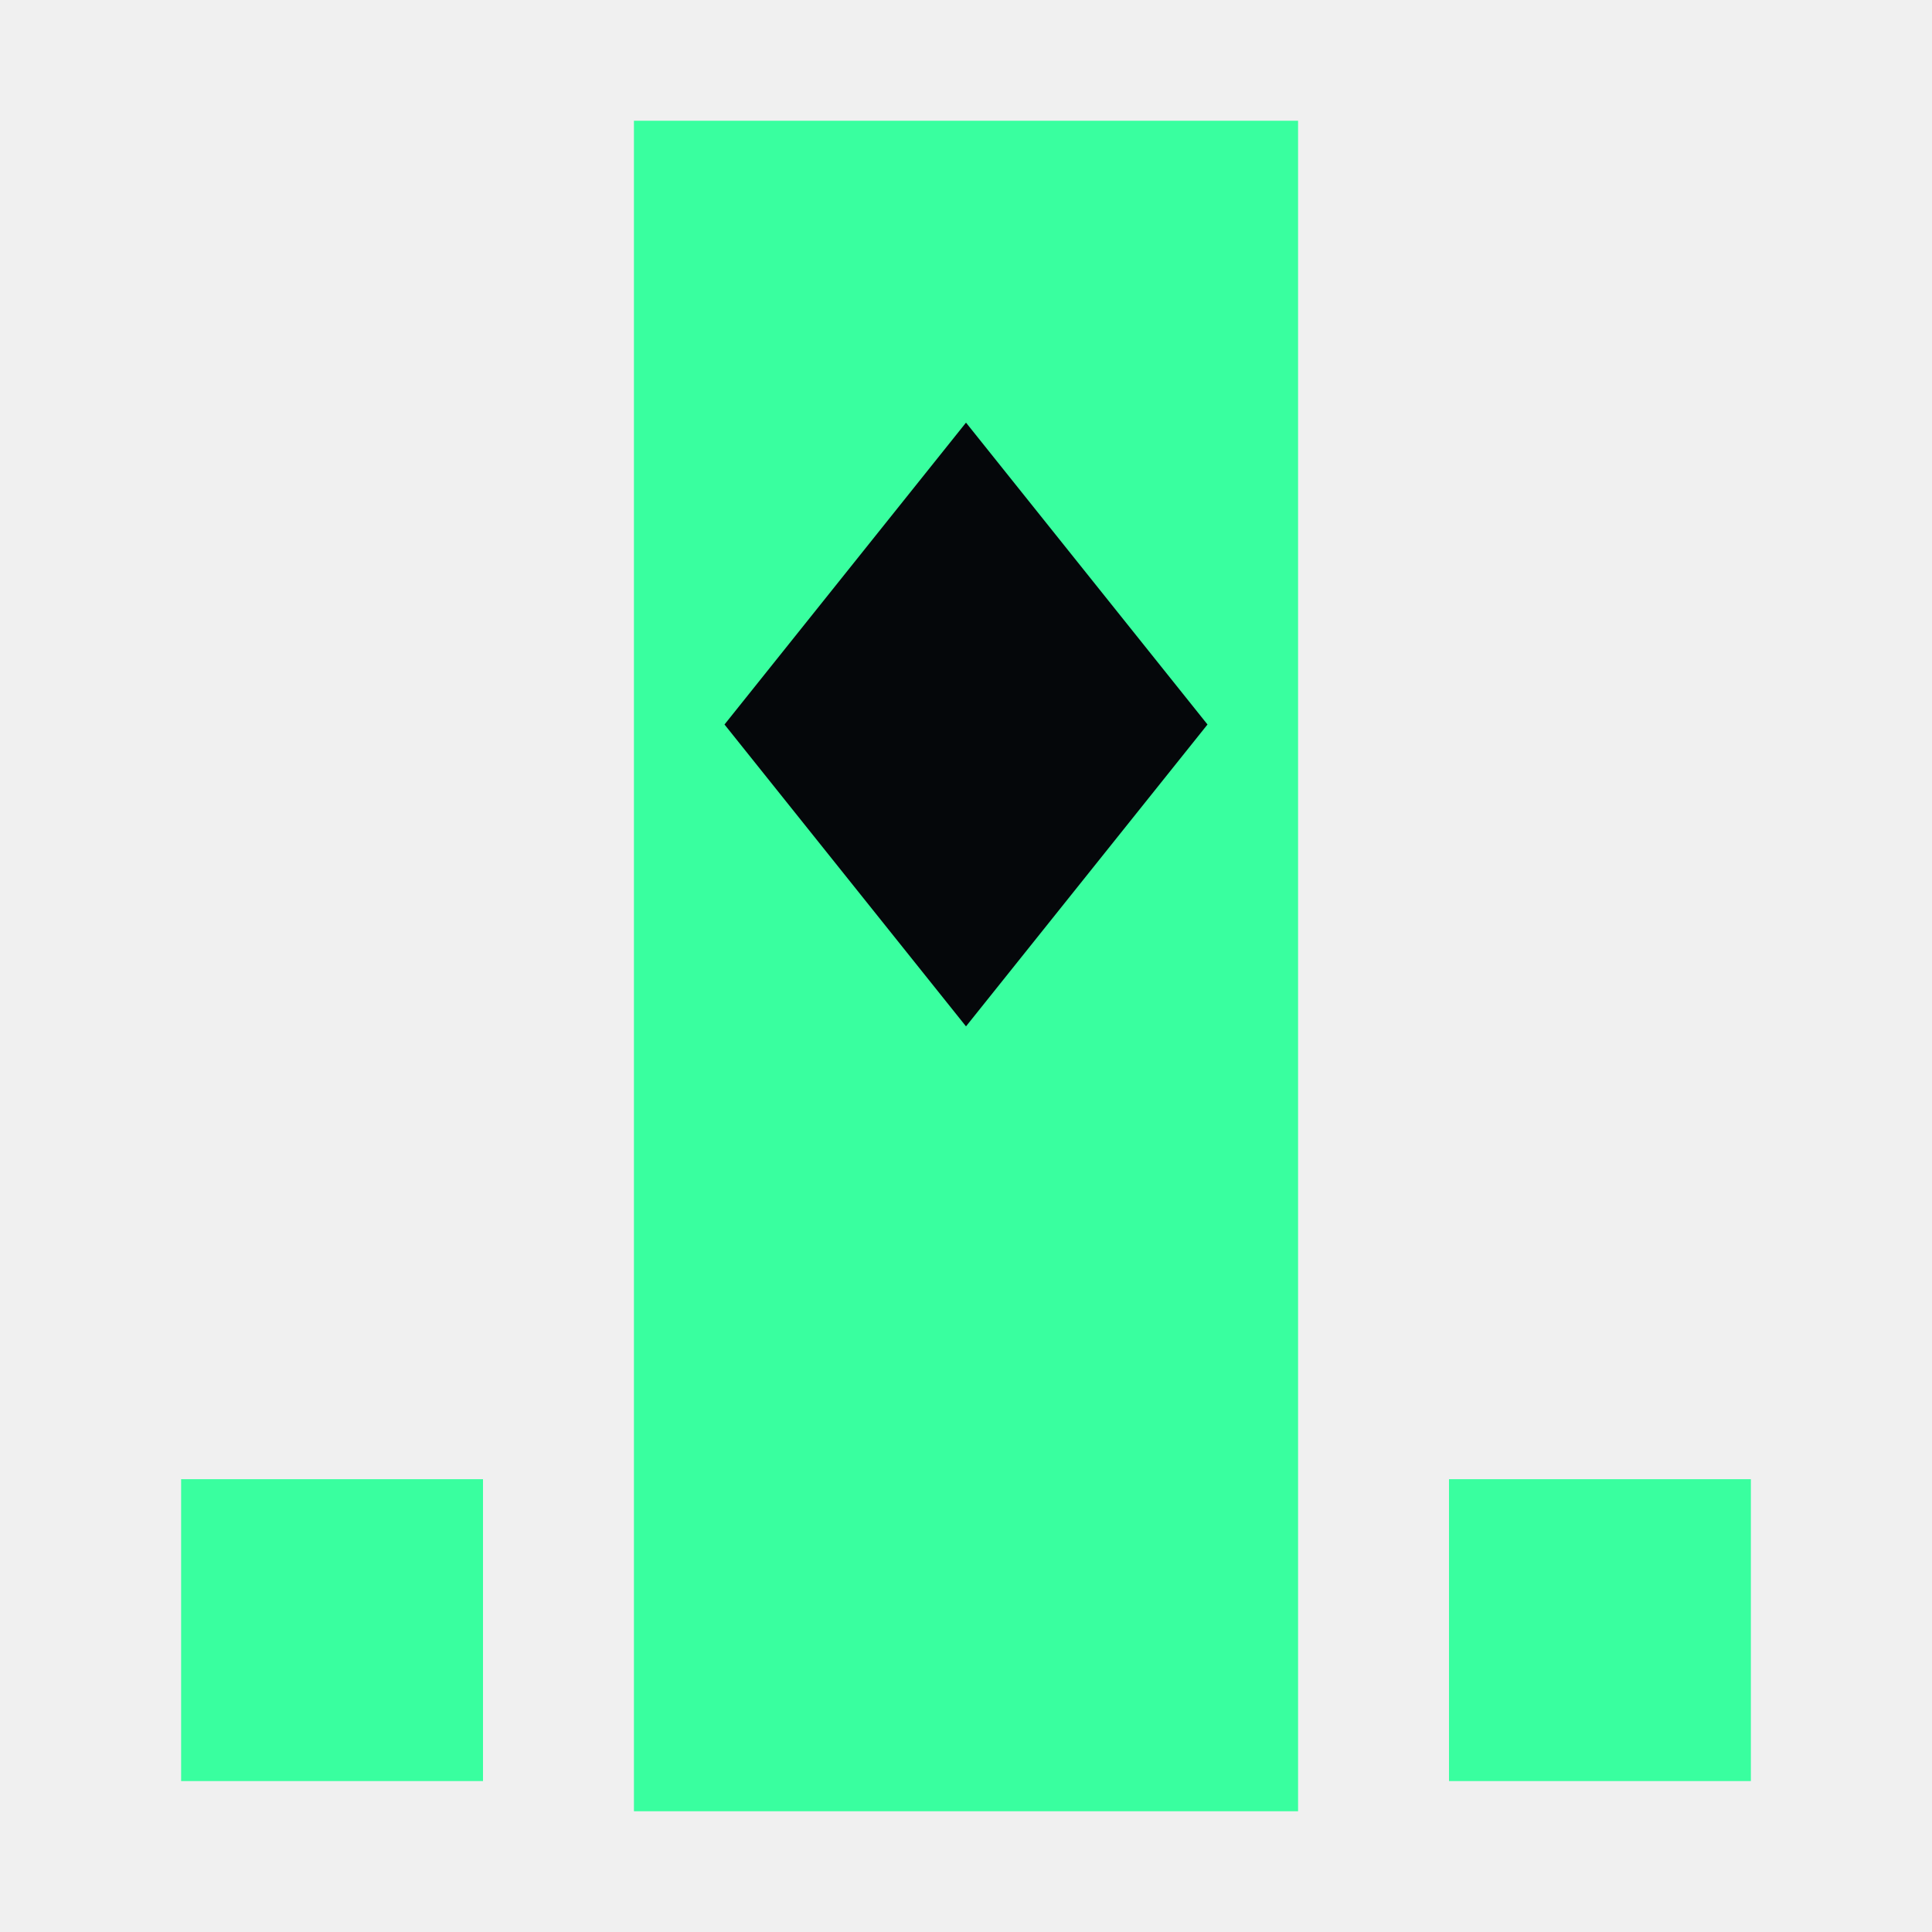
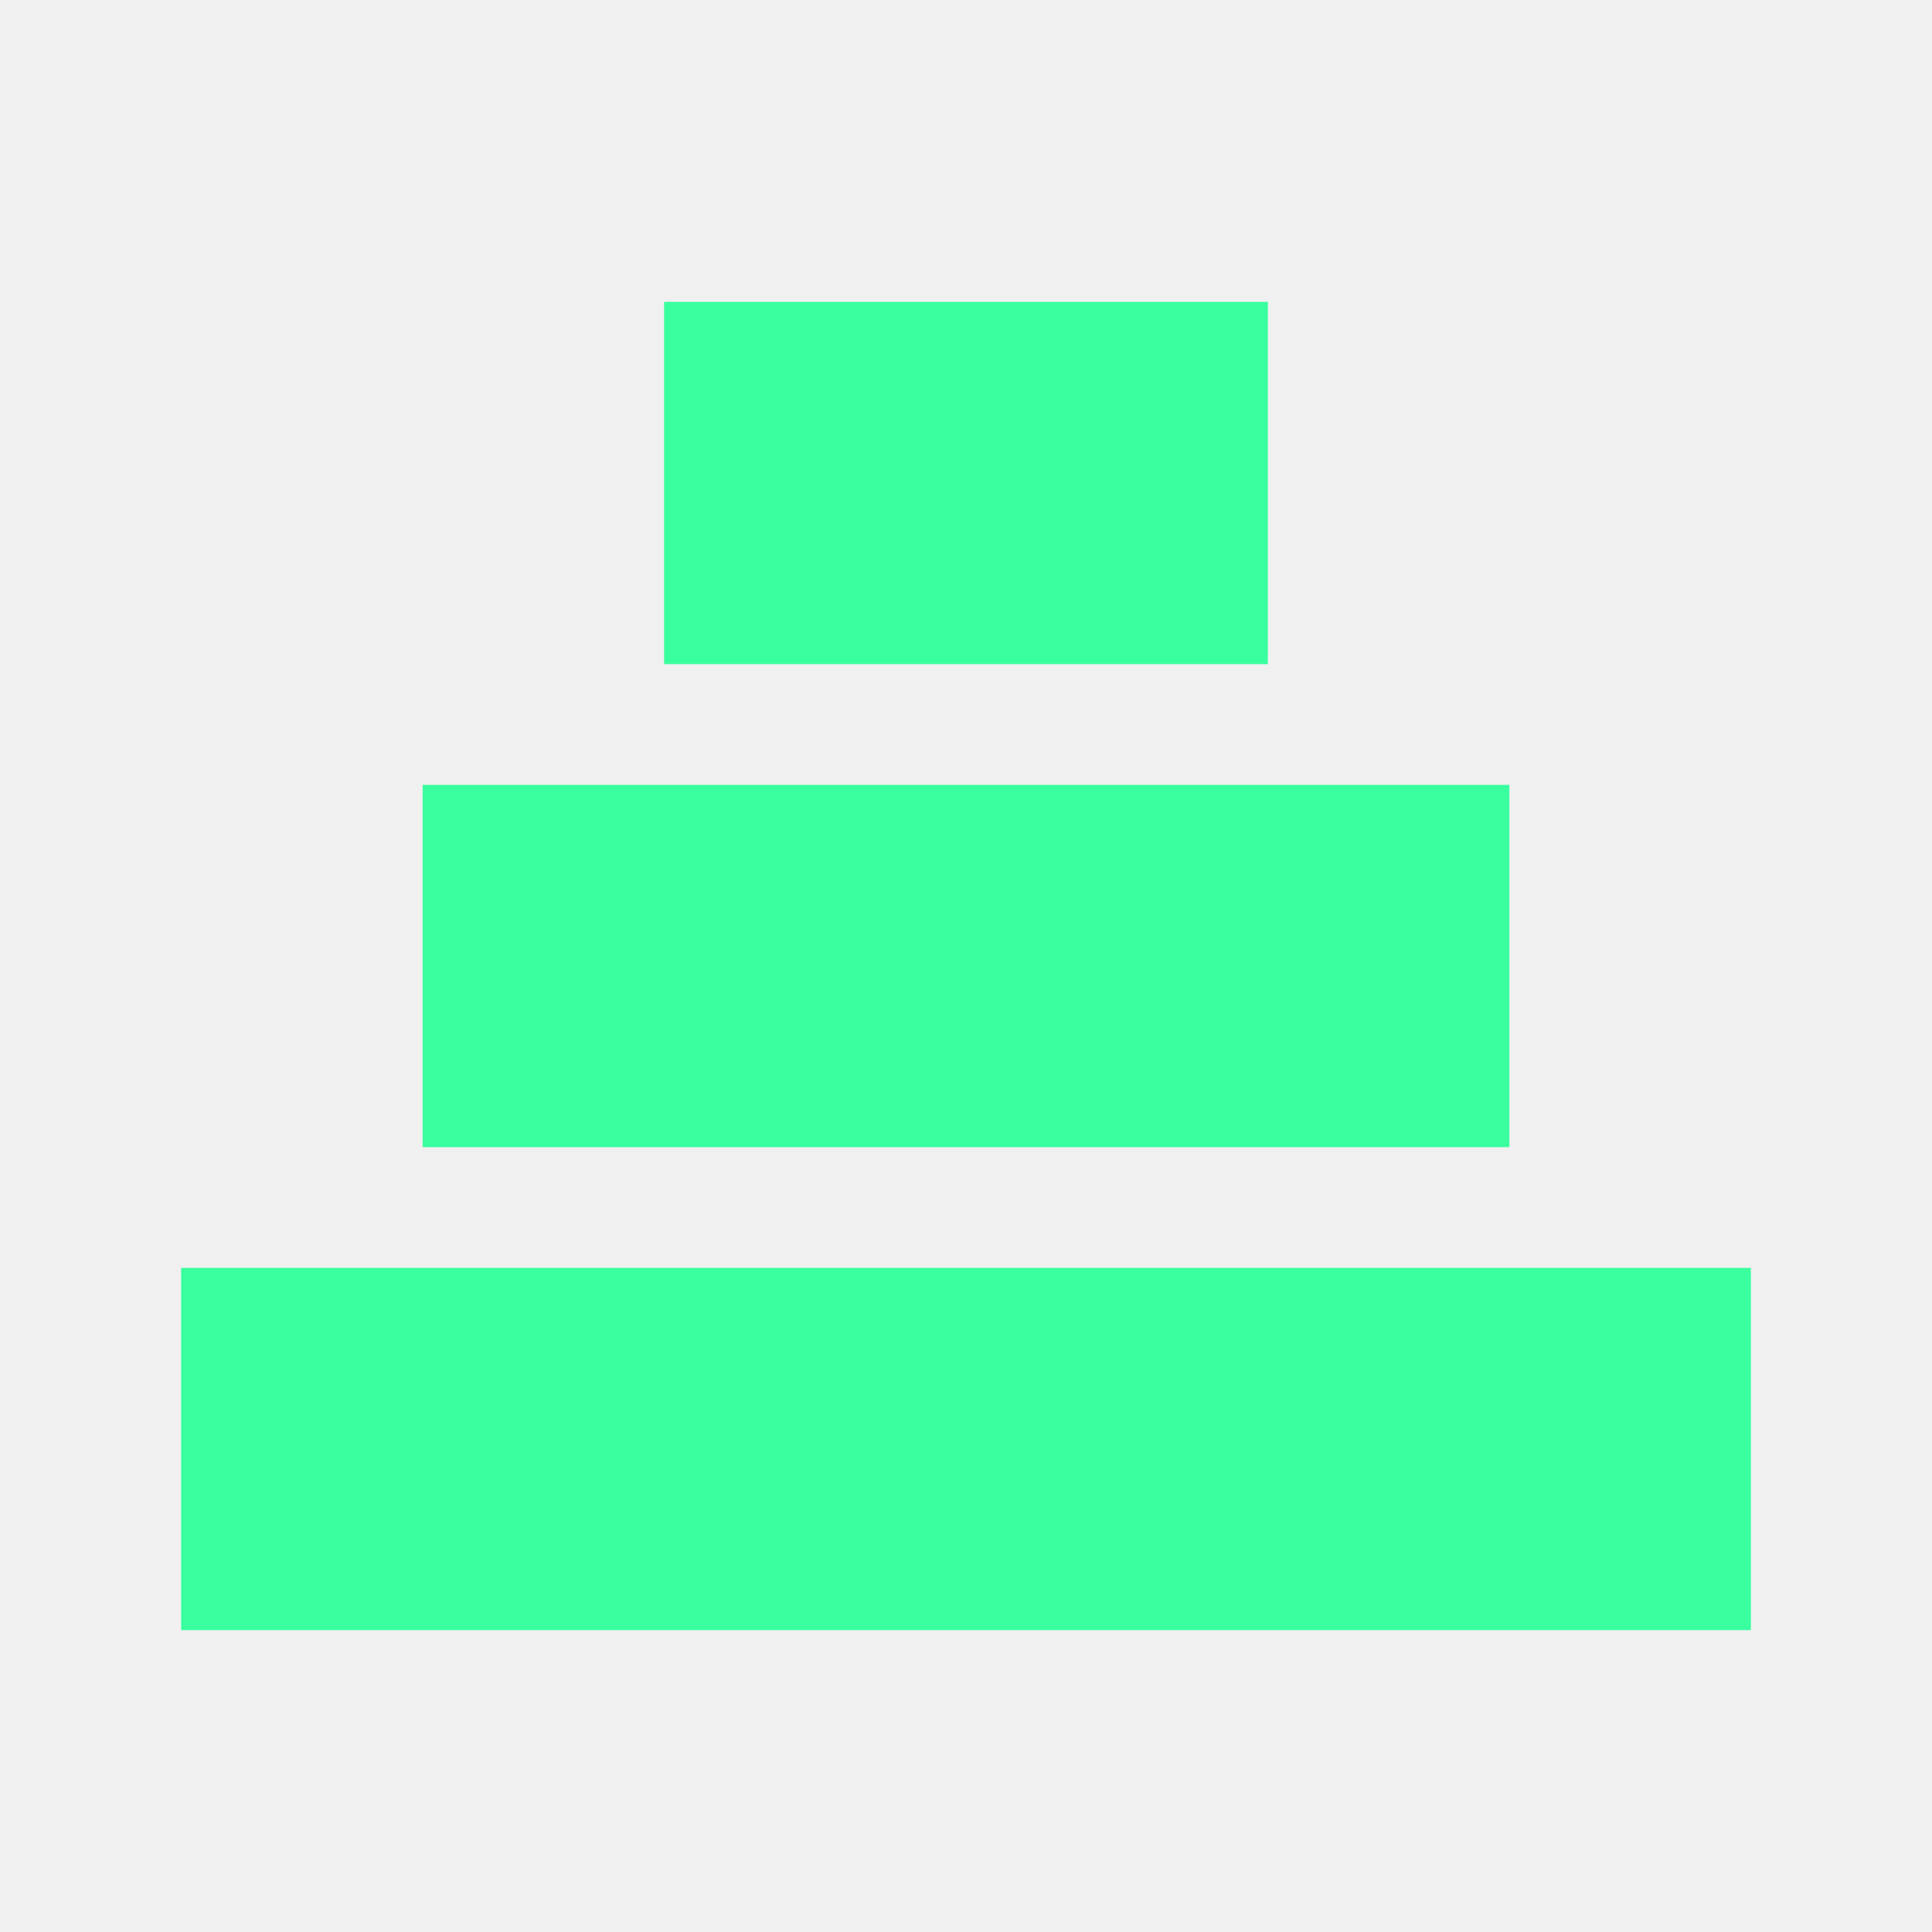
<svg xmlns="http://www.w3.org/2000/svg" viewBox="0 0 256 256" width="256" height="256">
  <defs>
    <mask id="knockout">
      <rect width="256" height="256" fill="#FFFFFF" />
-       <circle class="knockout" cx="204" cy="52" r="60" fill="#000000" />
+       <circle class="knockout" cx="208" cy="48" r="56" fill="#000000" />
    </mask>
  </defs>
  <g class="glyph">
-     <rect class="tile" fill="#39FF9F" x="84" y="16" width="88" height="224" />
-     <rect class="tile" fill="#39FF9F" x="24" y="196" width="40" height="40" />
-     <rect class="tile" fill="#39FF9F" x="192" y="196" width="40" height="40" />
-     <path class="accent" fill="#05070A" d="M128 56 L160 96 L128 136 L96 96 Z" />
+     <rect class="tile" fill="#39FF9F" x="88" y="40" width="80" height="48" />
+     <rect class="tile" fill="#39FF9F" x="56" y="104" width="144" height="48" />
+     <rect class="tile" fill="#39FF9F" x="24" y="168" width="208" height="48" />
  </g>
  <g class="badge" display="none">
-     <circle class="badge-dot" cx="204" cy="52" r="44" fill="#FFB547" />
+     <circle class="badge-dot" cx="208" cy="48" r="40" fill="#FFB547" />
  </g>
</svg>
